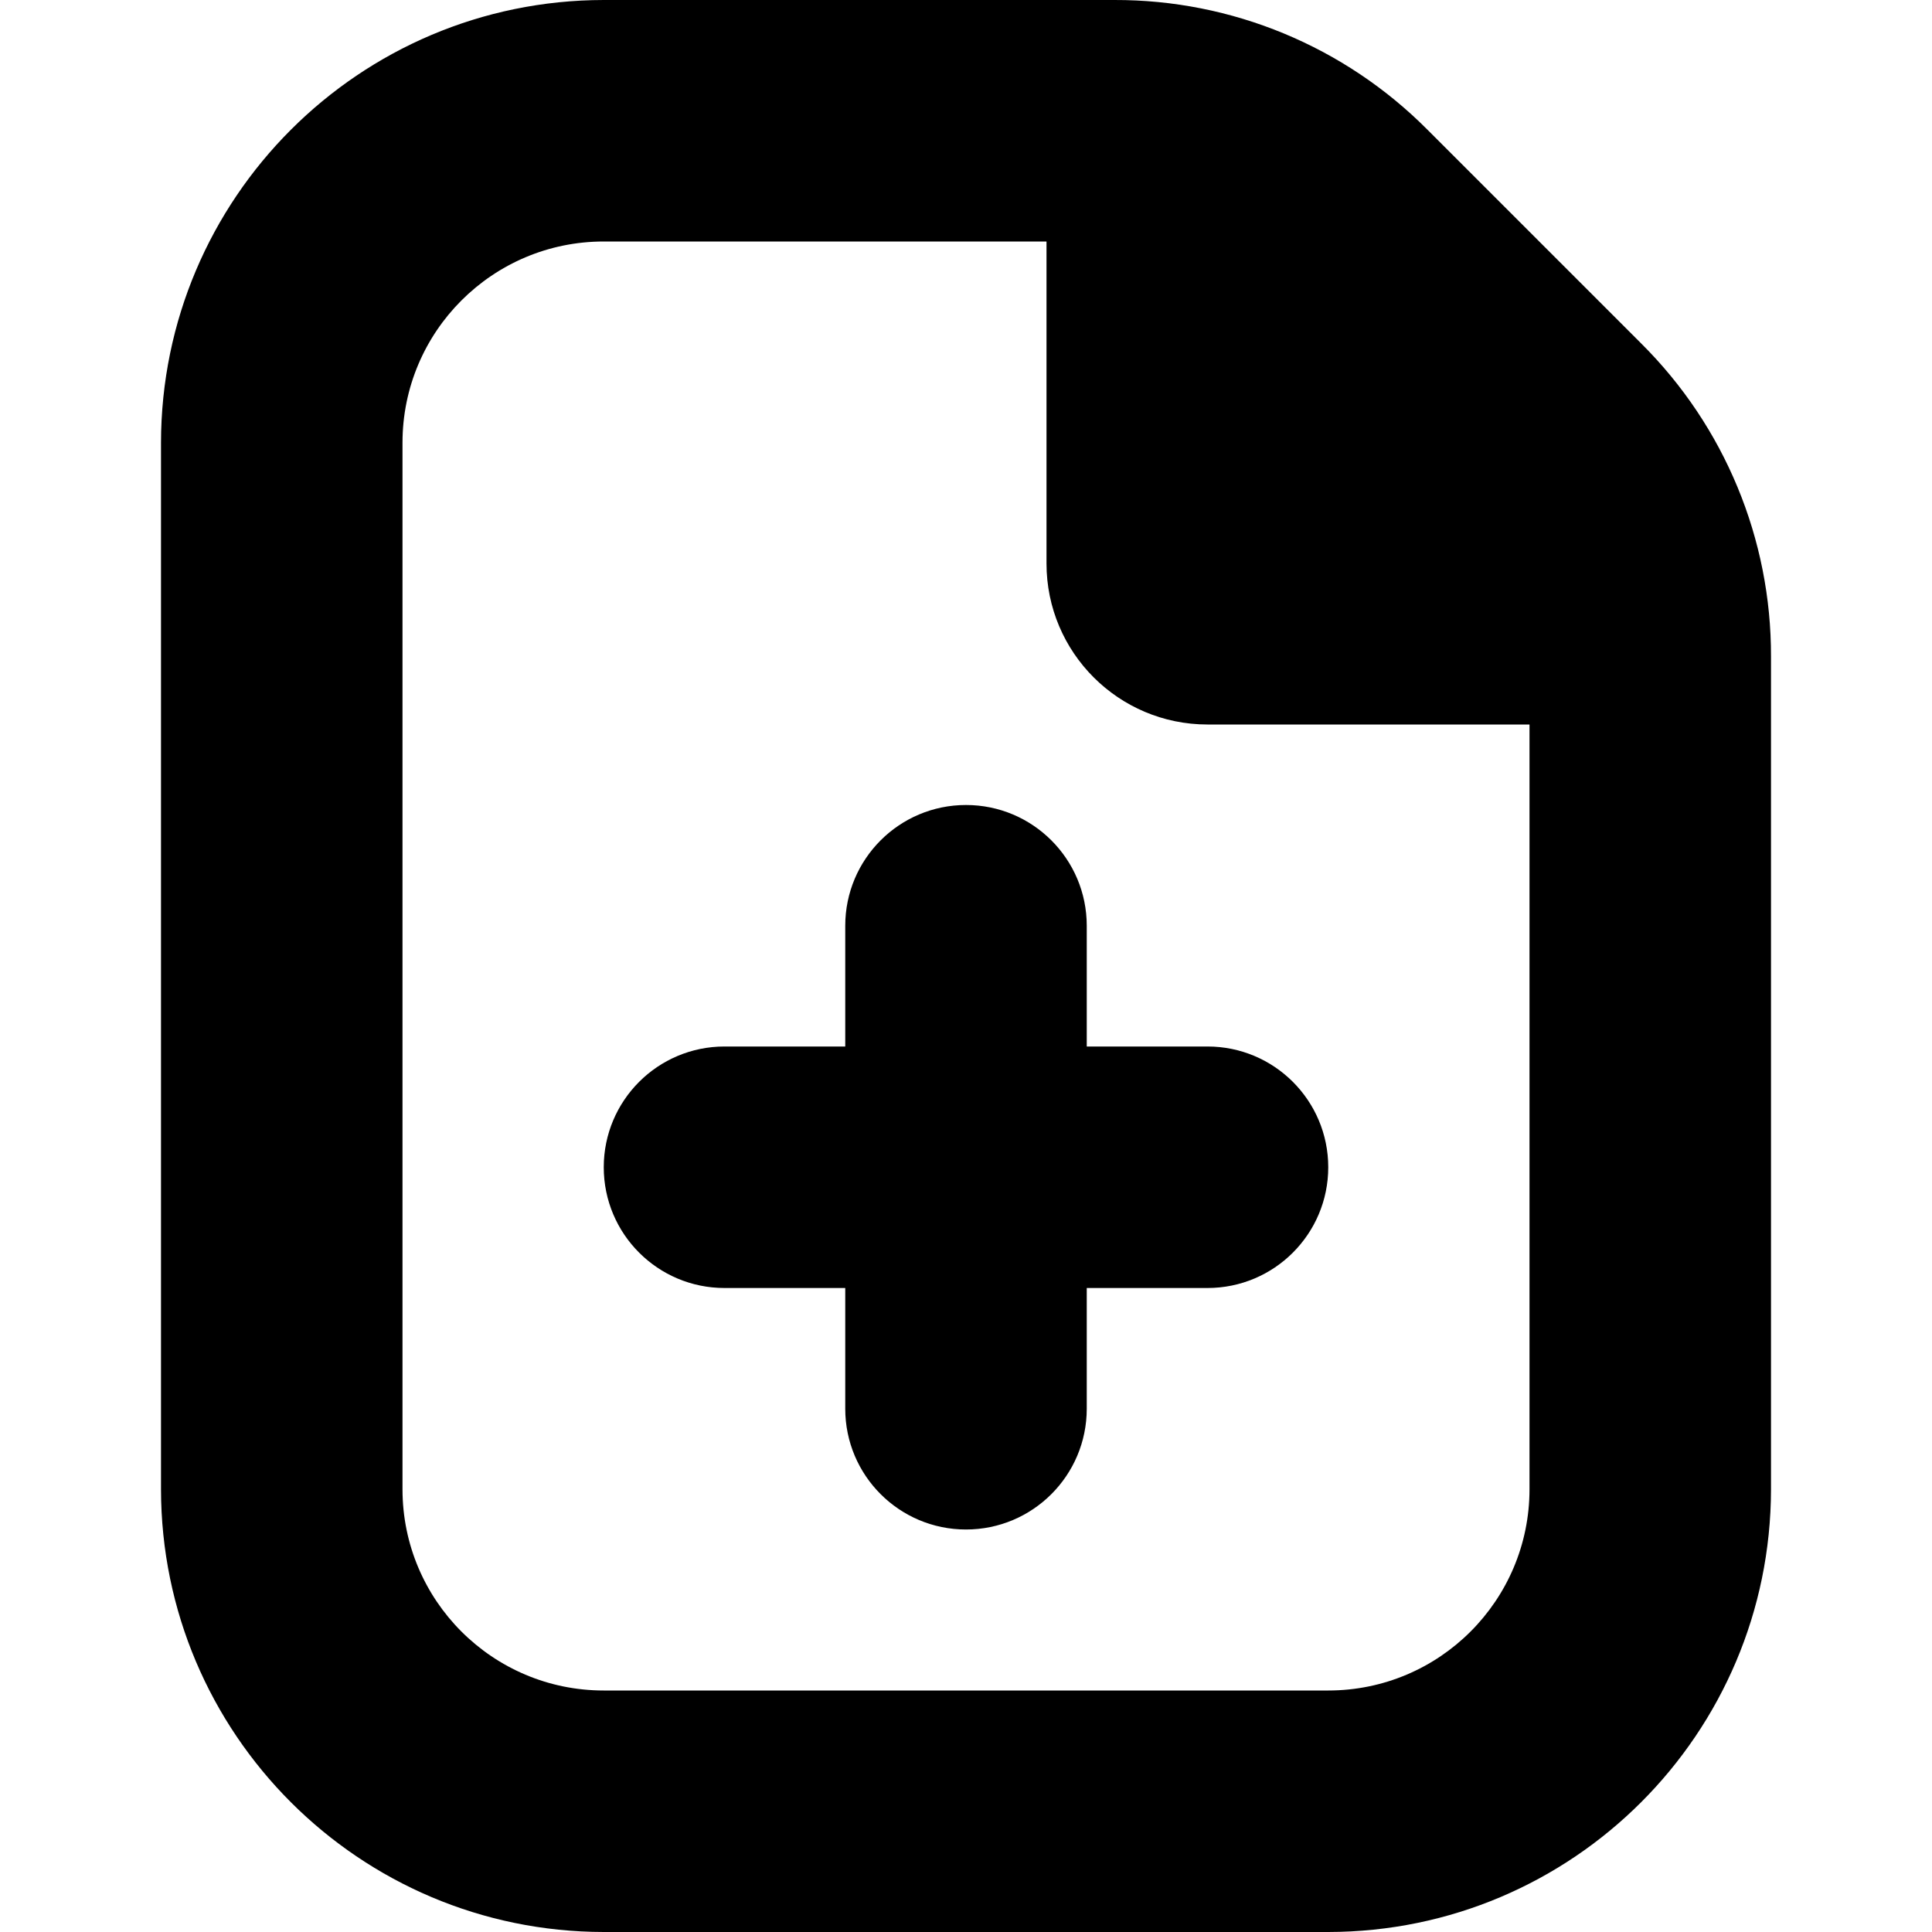
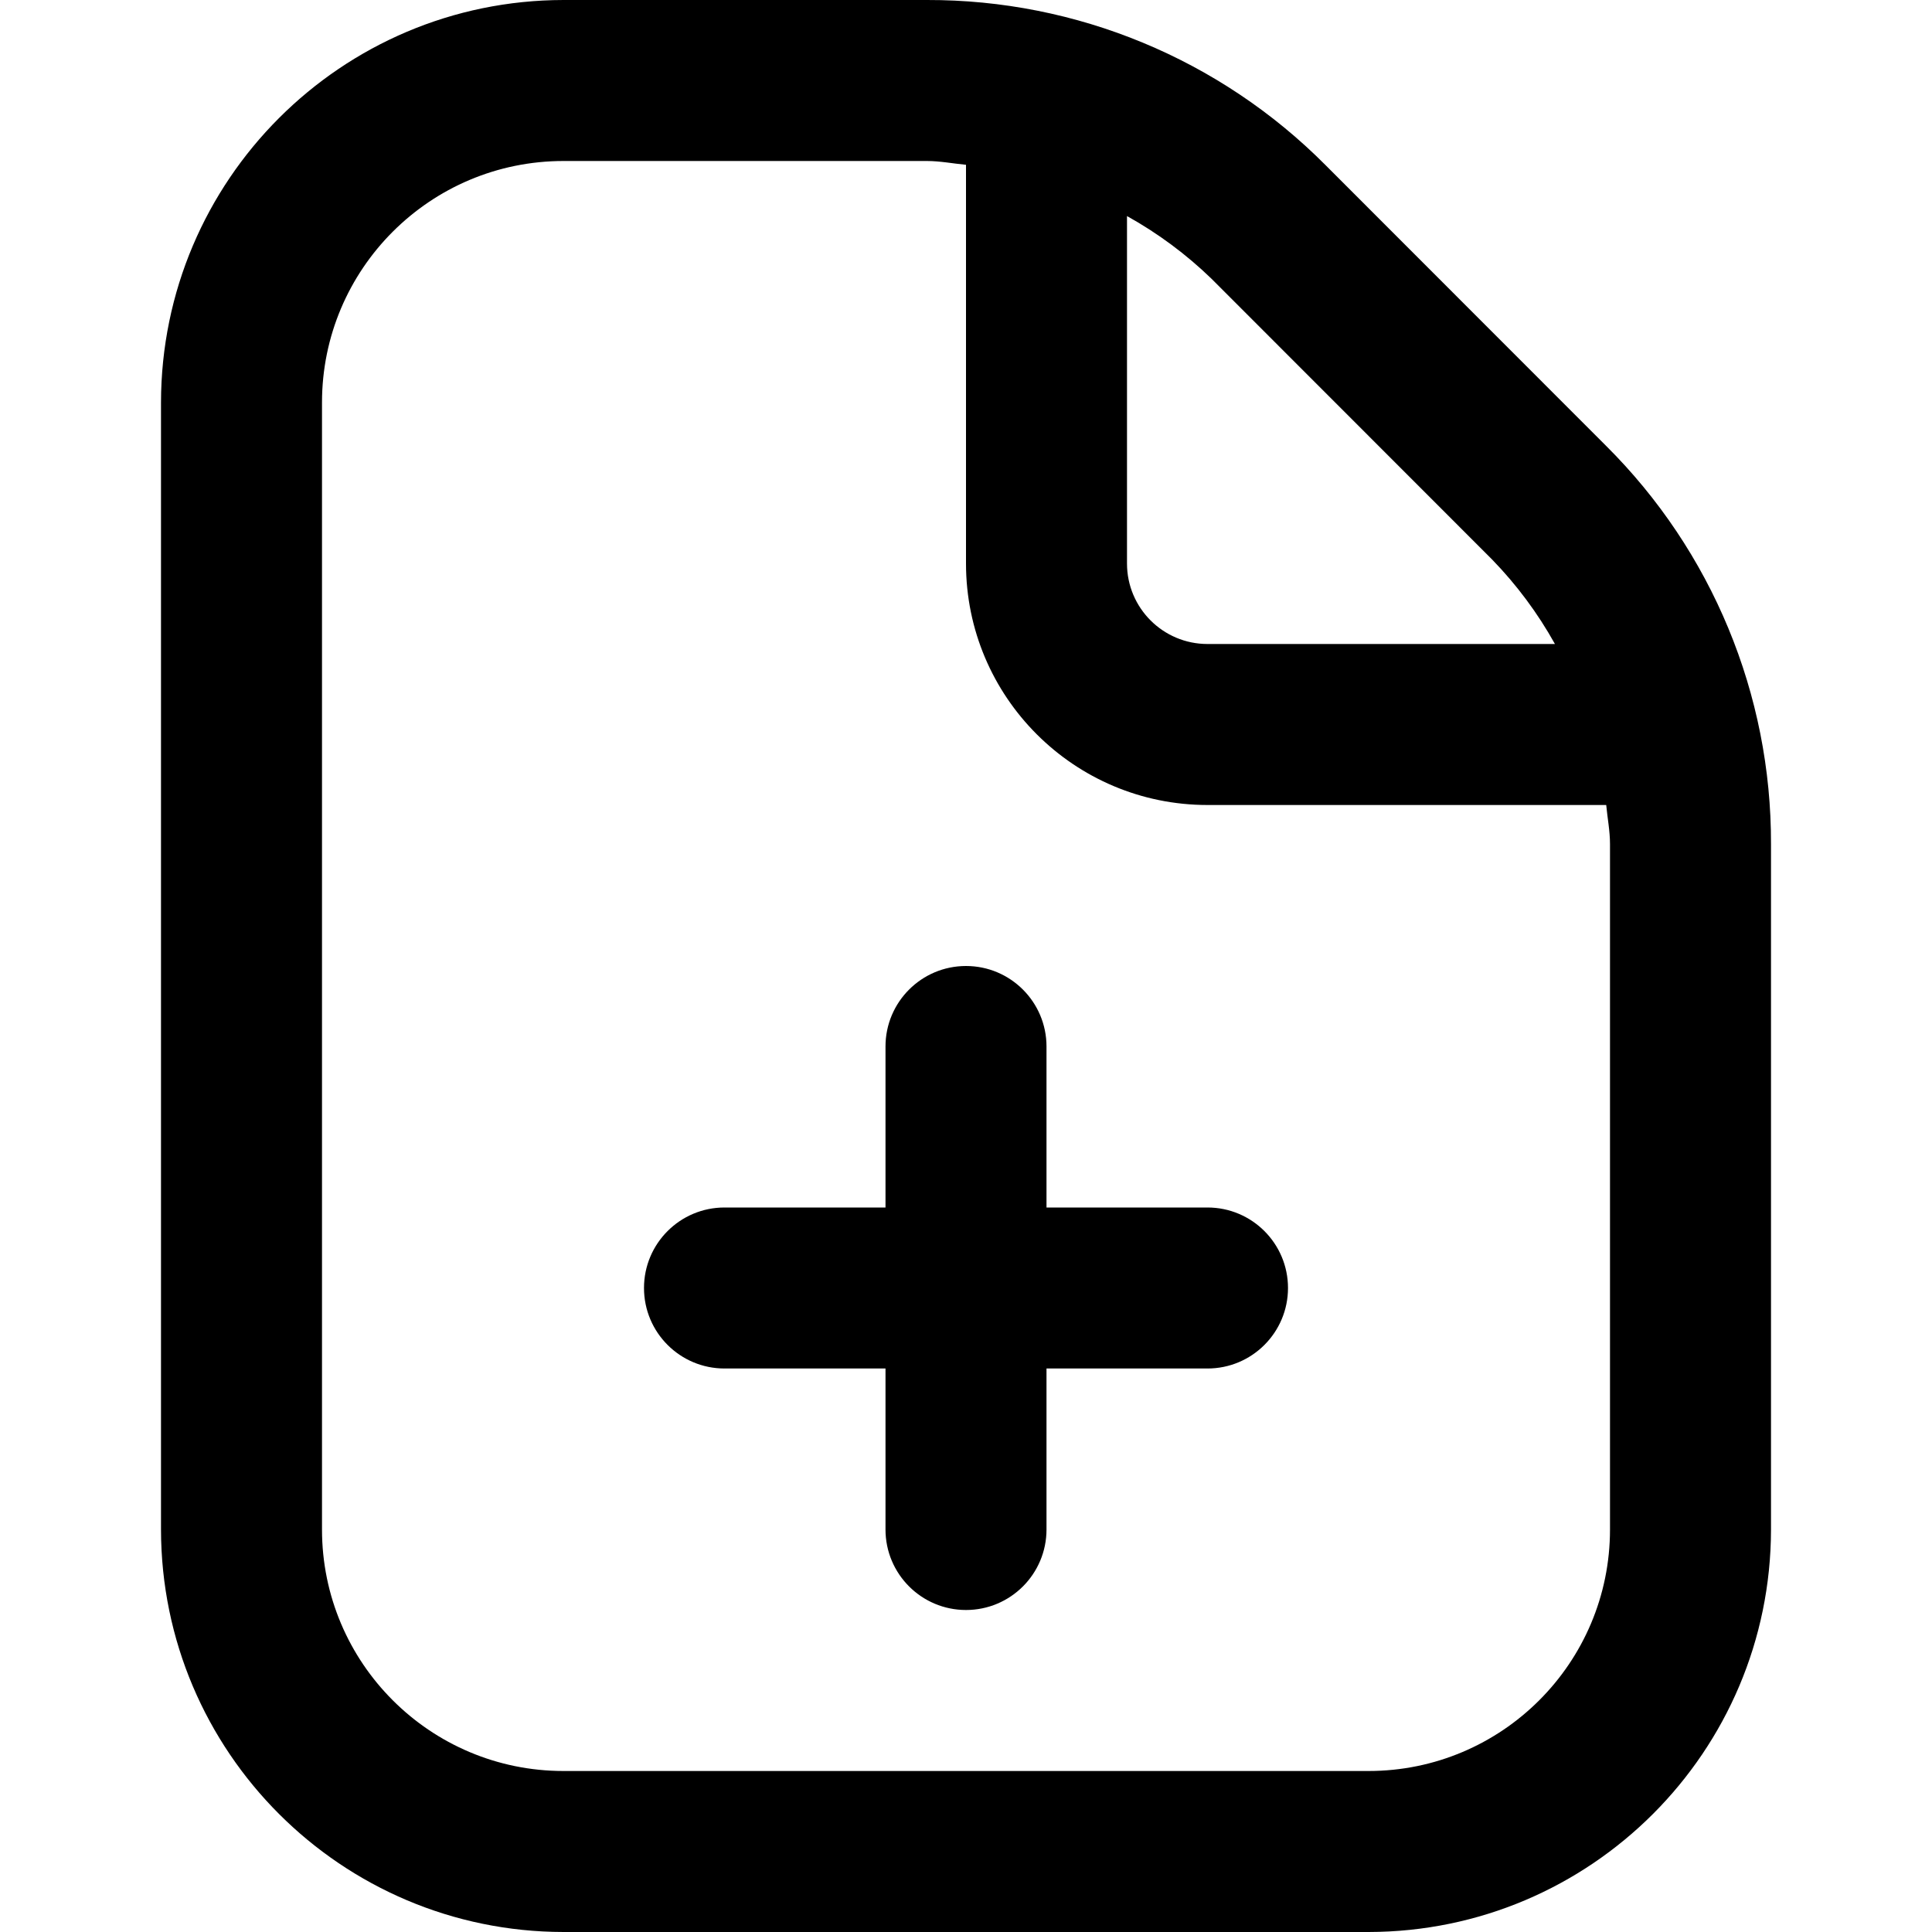
<svg xmlns="http://www.w3.org/2000/svg" id="Layer_1" height="512" viewBox="0 0 24 24" width="512" data-name="Layer 1">
-   <path d="m16.5 14.5a1.5 1.5 0 0 1 -1.5 1.5h-1.5v1.5a1.5 1.5 0 0 1 -3 0v-1.5h-1.5a1.5 1.5 0 0 1 0-3h1.5v-1.5a1.5 1.5 0 0 1 3 0v1.5h1.5a1.5 1.5 0 0 1 1.5 1.5zm5.5-6.343v10.343a5.506 5.506 0 0 1 -5.5 5.5h-9a5.506 5.506 0 0 1 -5.5-5.5v-13a5.506 5.506 0 0 1 5.5-5.5h6.343a5.464 5.464 0 0 1 3.889 1.611l2.657 2.657a5.464 5.464 0 0 1 1.611 3.889zm-3 10.343v-9.5h-4a2 2 0 0 1 -2-2v-4h-5.5a2.5 2.5 0 0 0 -2.5 2.5v13a2.5 2.5 0 0 0 2.5 2.5h9a2.5 2.5 0 0 0 2.5-2.5z" />
+   <path d="m16 16a1 1 0 0 1 -1 1h-2v2a1 1 0 0 1 -2 0v-2h-2a1 1 0 0 1 0-2h2v-2a1 1 0 0 1 2 0v2h2a1 1 0 0 1 1 1zm6-5.515v8.515a5.006 5.006 0 0 1 -5 5h-10a5.006 5.006 0 0 1 -5-5v-14a5.006 5.006 0 0 1 5-5h4.515a6.958 6.958 0 0 1 4.95 2.05l3.484 3.486a6.951 6.951 0 0 1 2.051 4.949zm-6.949-7.021a5.01 5.01 0 0 0 -1.051-.78v4.316a1 1 0 0 0 1 1h4.316a4.983 4.983 0 0 0 -.781-1.05zm4.949 7.021c0-.165-.032-.323-.047-.485h-4.953a3 3 0 0 1 -3-3v-4.953c-.162-.015-.321-.047-.485-.047h-4.515a3 3 0 0 0 -3 3v14a3 3 0 0 0 3 3h10a3 3 0 0 0 3-3z" />
</svg>
